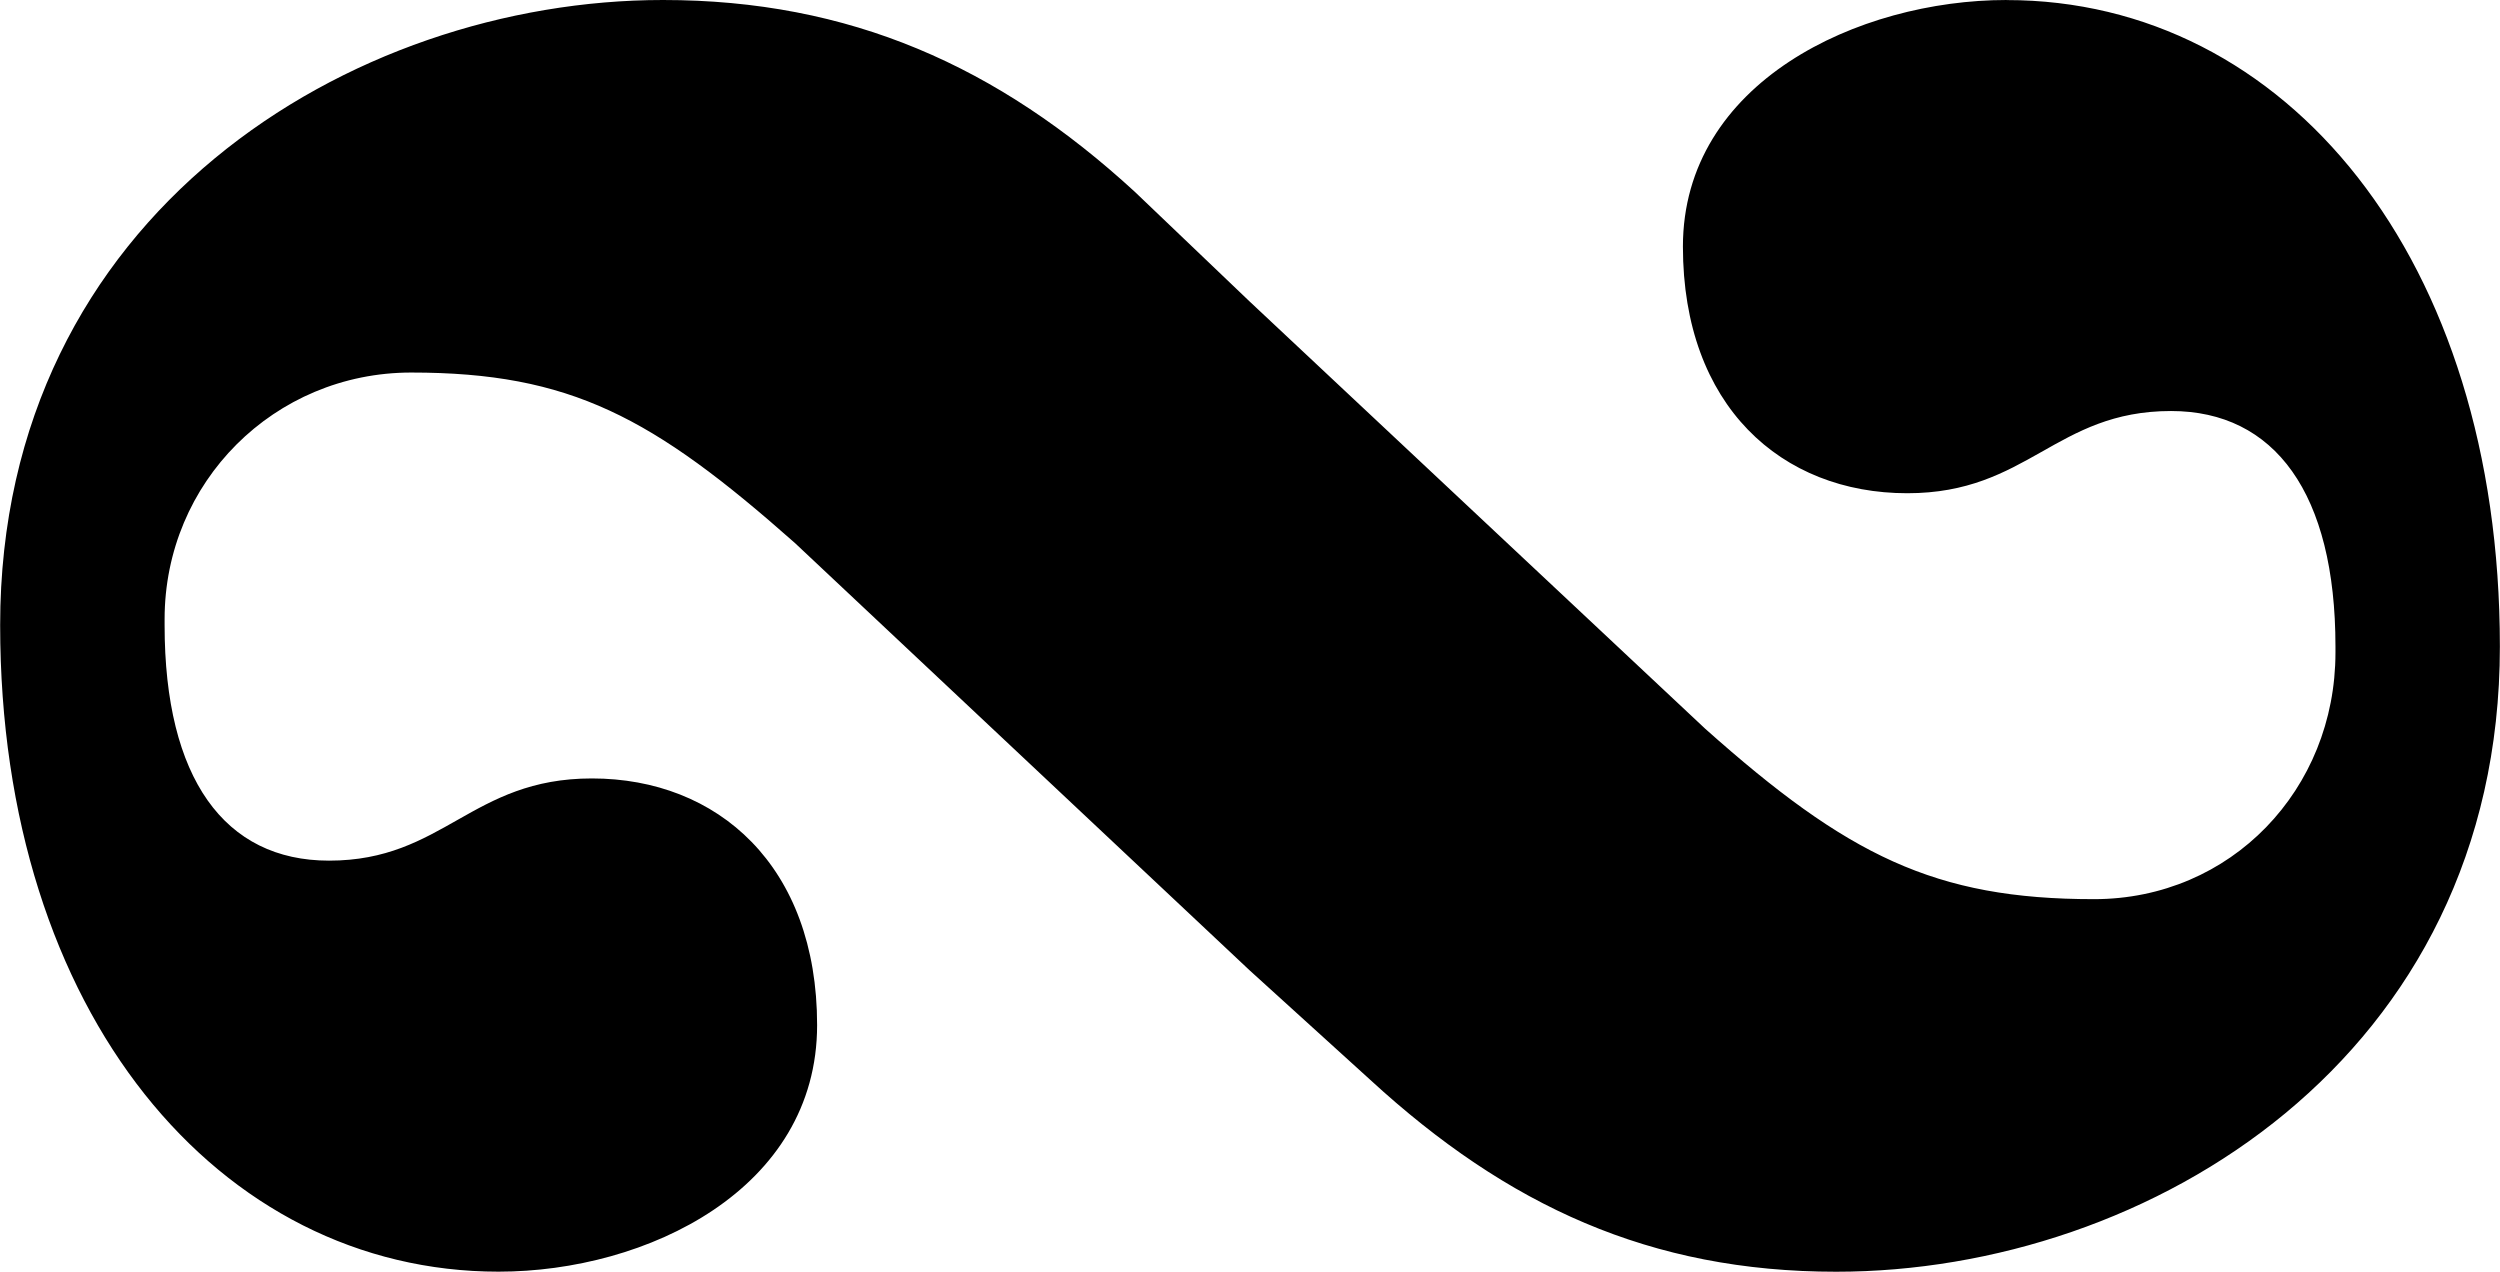
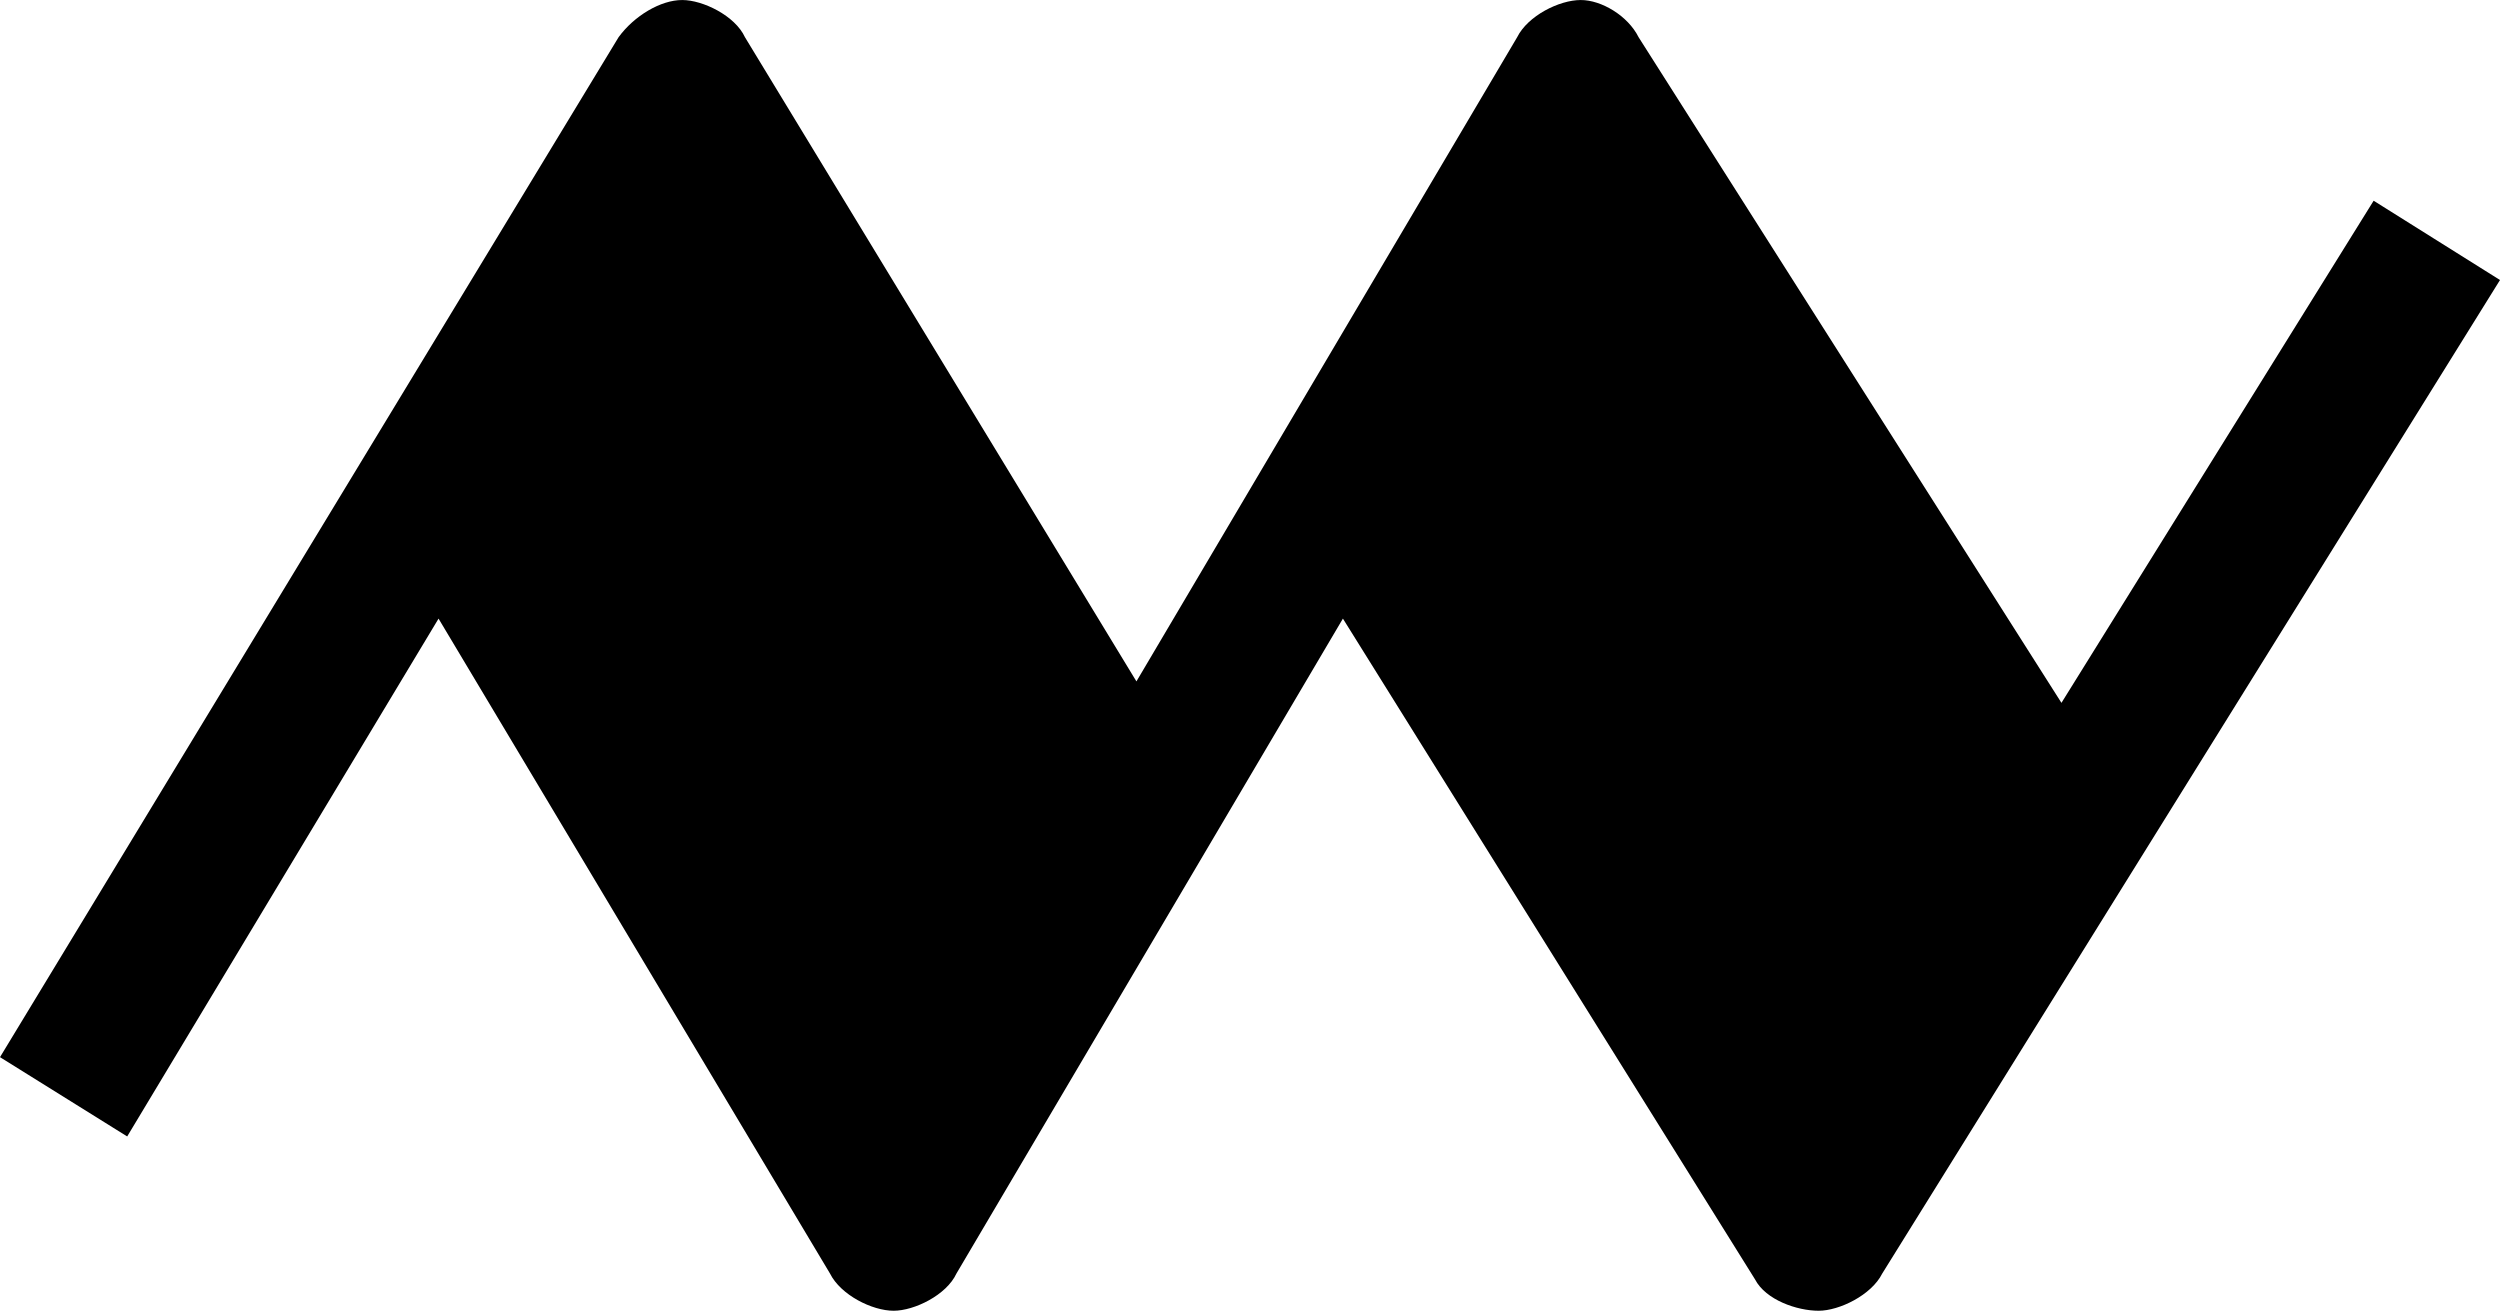
- <svg xmlns="http://www.w3.org/2000/svg" width="5.192mm" height="2.641mm" viewBox="0 0 73.587 37.436" version="1.2" id="svg367">
+ <svg xmlns="http://www.w3.org/2000/svg" width="5.31mm" height="2.784mm" viewBox="0 0 75.26 39.457" version="1.2" id="svg367">
  <defs id="defs367" />
-   <path class="Ornament" d="m 59.067,-2.8394909e-5 c -4.361,0 -9.529,2.42 -9.529,7.26 0,4.689 2.899,7.26 6.605,7.26 3.555,0 4.361,-2.42 7.765,-2.42 3.05,0 4.84,2.42 4.84,6.933 v 0.177 c 0,4.034 -3.076,7.26 -7.109,7.26 -4.689,0 -7.26,-1.286 -11.445,-5.017 L 36.781,8.874 33.403,5.647 C 29.369,1.941 25.008,-2.8394909e-5 19.512,-2.8394909e-5 10.336,-2.8394909e-5 1.2092051e-5,6.302 1.2092051e-5,18.403 1.2092051e-5,29.848 6.454,37.436 14.672,37.436 c 4.361,0 9.378,-2.42 9.378,-7.26 0,-4.689 -2.924,-7.26 -6.63,-7.26 -3.555,0 -4.361,2.42 -7.739,2.42 -3.076,0 -4.84,-2.42 -4.84,-6.933 V 18.227 c 0,-4.034 3.227,-7.26 7.26,-7.26 4.689,0 7.109,1.311 11.294,5.017 l 13.386,12.58 3.555,3.227 c 4.034,3.706 8.244,5.647 13.714,5.647 9.202,0 19.538,-6.302 19.538,-18.403 0,-11.445 -6.303,-19.033 -14.521,-19.033" id="path345" style="stroke-width:1.614" />
+   <path class="Ornament" d="M 71.456,6.042 62.058,21.158 49.328,1.119 C 49.005,0.472 48.209,-6.8118169e-6 47.588,-6.8118169e-6 46.941,-6.8118169e-6 45.996,0.472 45.673,1.119 L 34.211,20.512 22.426,1.119 C 22.128,0.472 21.158,-6.8118169e-6 20.537,-6.8118169e-6 19.89,-6.8118169e-6 19.095,0.472 18.622,1.119 L -7.8943849e-6,31.824 3.829,34.211 13.202,18.622 24.987,38.339 c 0.323,0.646 1.268,1.119 1.915,1.119 0.622,0 1.591,-0.472 1.89,-1.119 L 40.427,18.622 52.833,38.513 c 0.323,0.622 1.268,0.945 1.915,0.945 0.622,0 1.591,-0.472 1.914,-1.119 L 75.26,8.429 71.456,6.042" id="path343" style="stroke-width:1.591" />
</svg>
